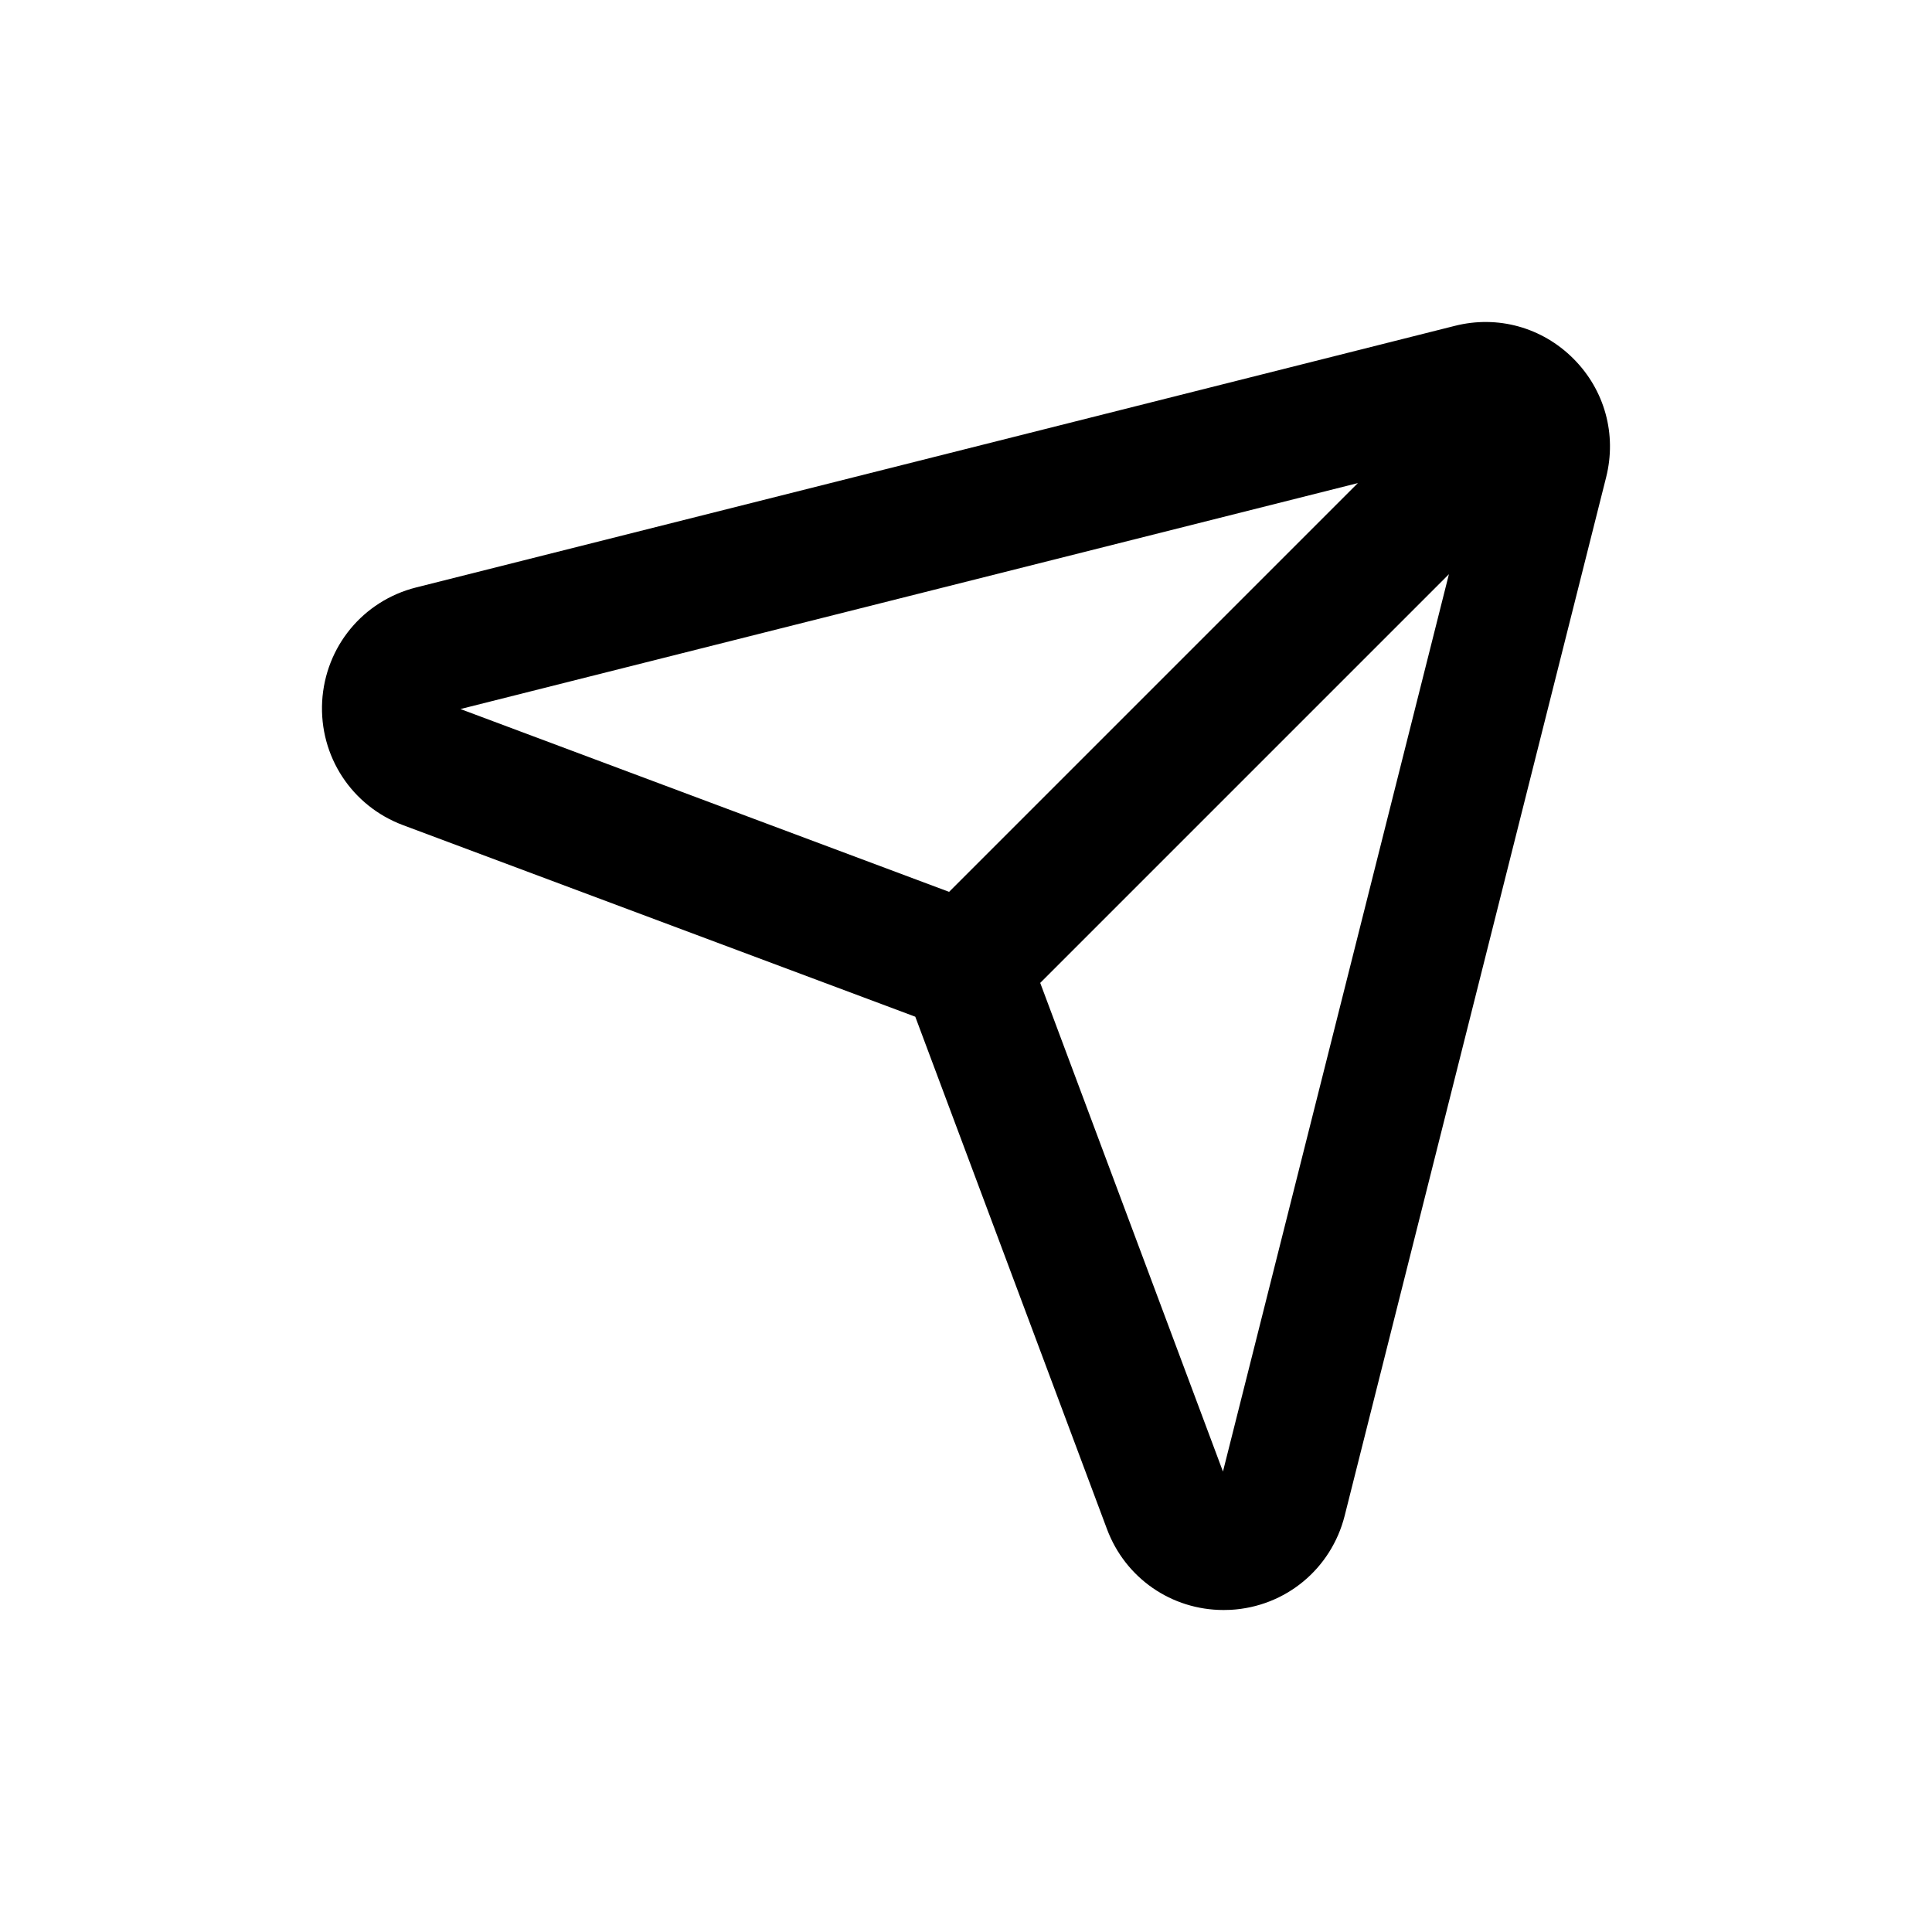
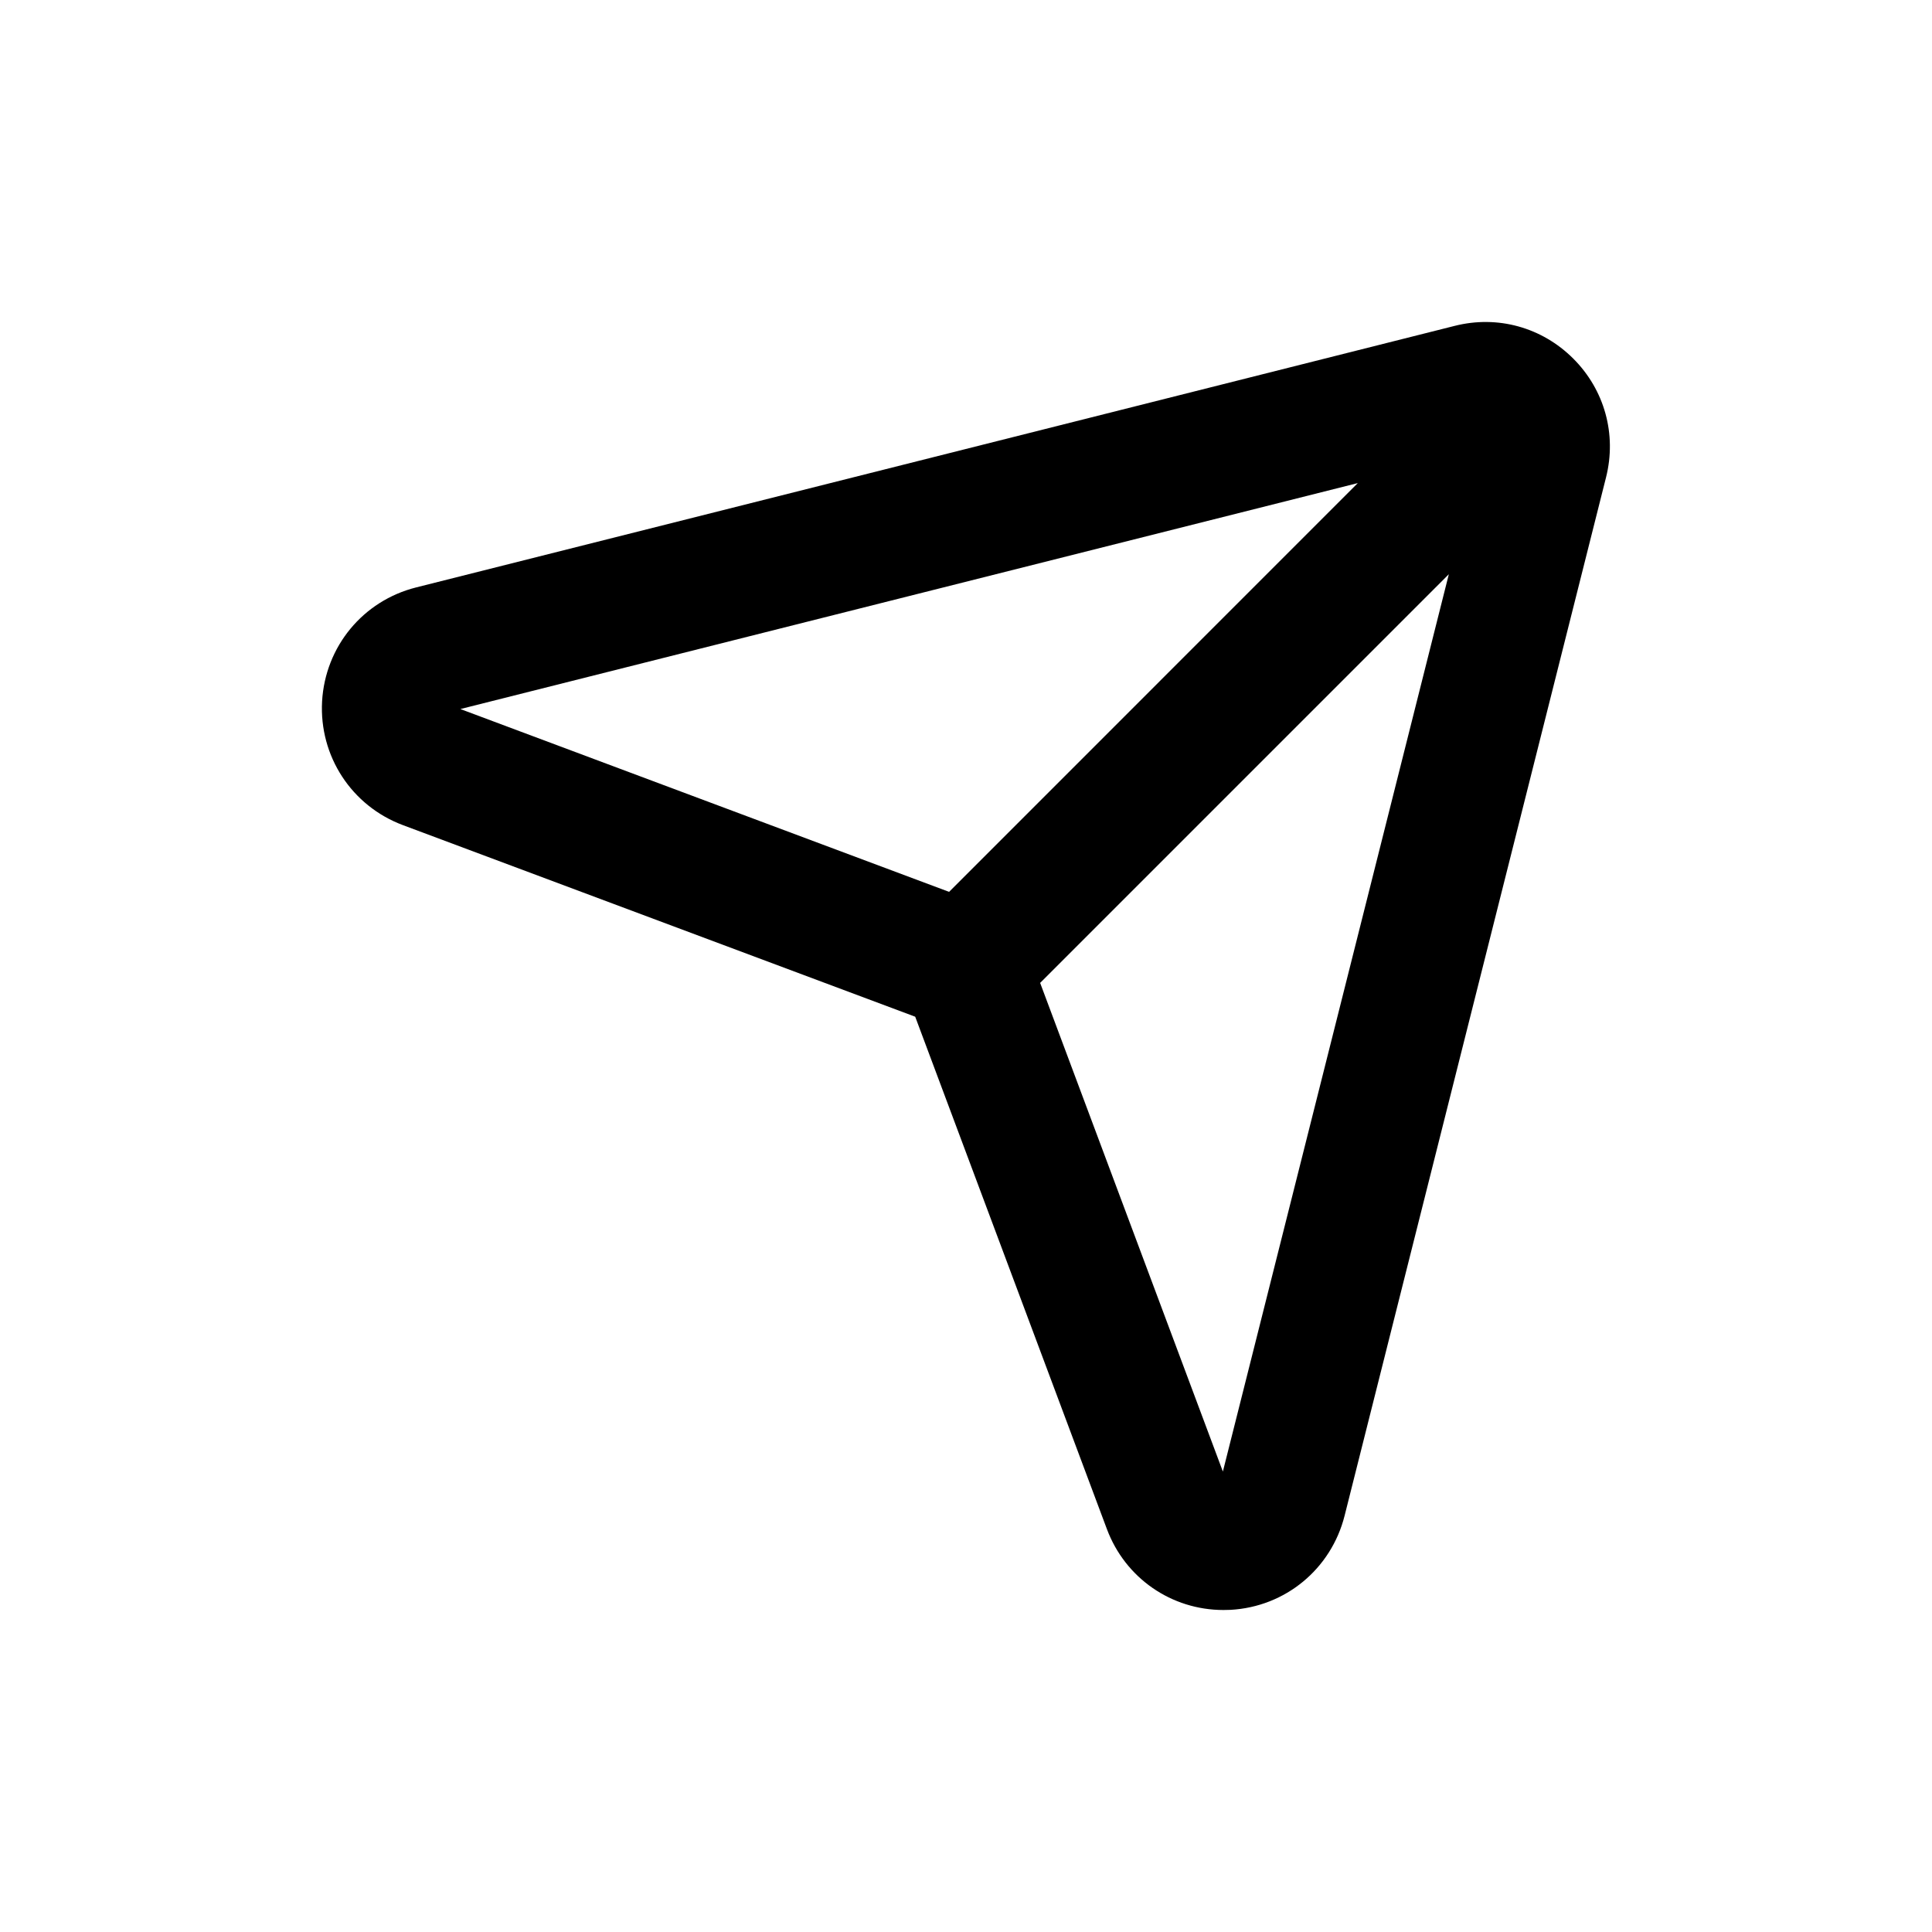
<svg xmlns="http://www.w3.org/2000/svg" width="24" height="24" viewBox="0 0 24 24" fill="none">
-   <path d="M19.545 4.455C19.156 4.066 18.604 3.913 18.072 4.048L5.171 7.297C4.51 7.463 4.041 8.032 4.002 8.713C3.965 9.393 4.368 10.011 5.006 10.25L11.37 12.63L13.751 18.994C13.979 19.605 14.554 20 15.199 20C15.229 20 15.258 19.999 15.288 19.998C15.969 19.96 16.537 19.49 16.704 18.829L19.952 5.929C20.086 5.395 19.934 4.844 19.545 4.455ZM16.868 6.001L11.79 11.079L5.72 8.808L16.868 6.001ZM15.192 18.28L12.922 12.21L17.999 7.133L15.192 18.28Z" fill="black" />
+   <path d="M19.544 4.455C19.155 4.066 18.604 3.913 18.071 4.048L5.17 7.297C4.509 7.463 4.04 8.032 4.001 8.713C3.964 9.393 4.367 10.011 5.005 10.25L11.369 12.63L13.75 18.994C13.978 19.605 14.553 20 15.198 20C15.228 20 15.257 19.999 15.287 19.998C15.968 19.96 16.536 19.49 16.703 18.829L19.951 5.929C20.085 5.395 19.933 4.844 19.544 4.455ZM16.867 6.001L11.79 11.079L5.719 8.808L16.867 6.001ZM15.191 18.28L12.921 12.21L17.998 7.133L15.191 18.28Z" fill="black" />
</svg>
